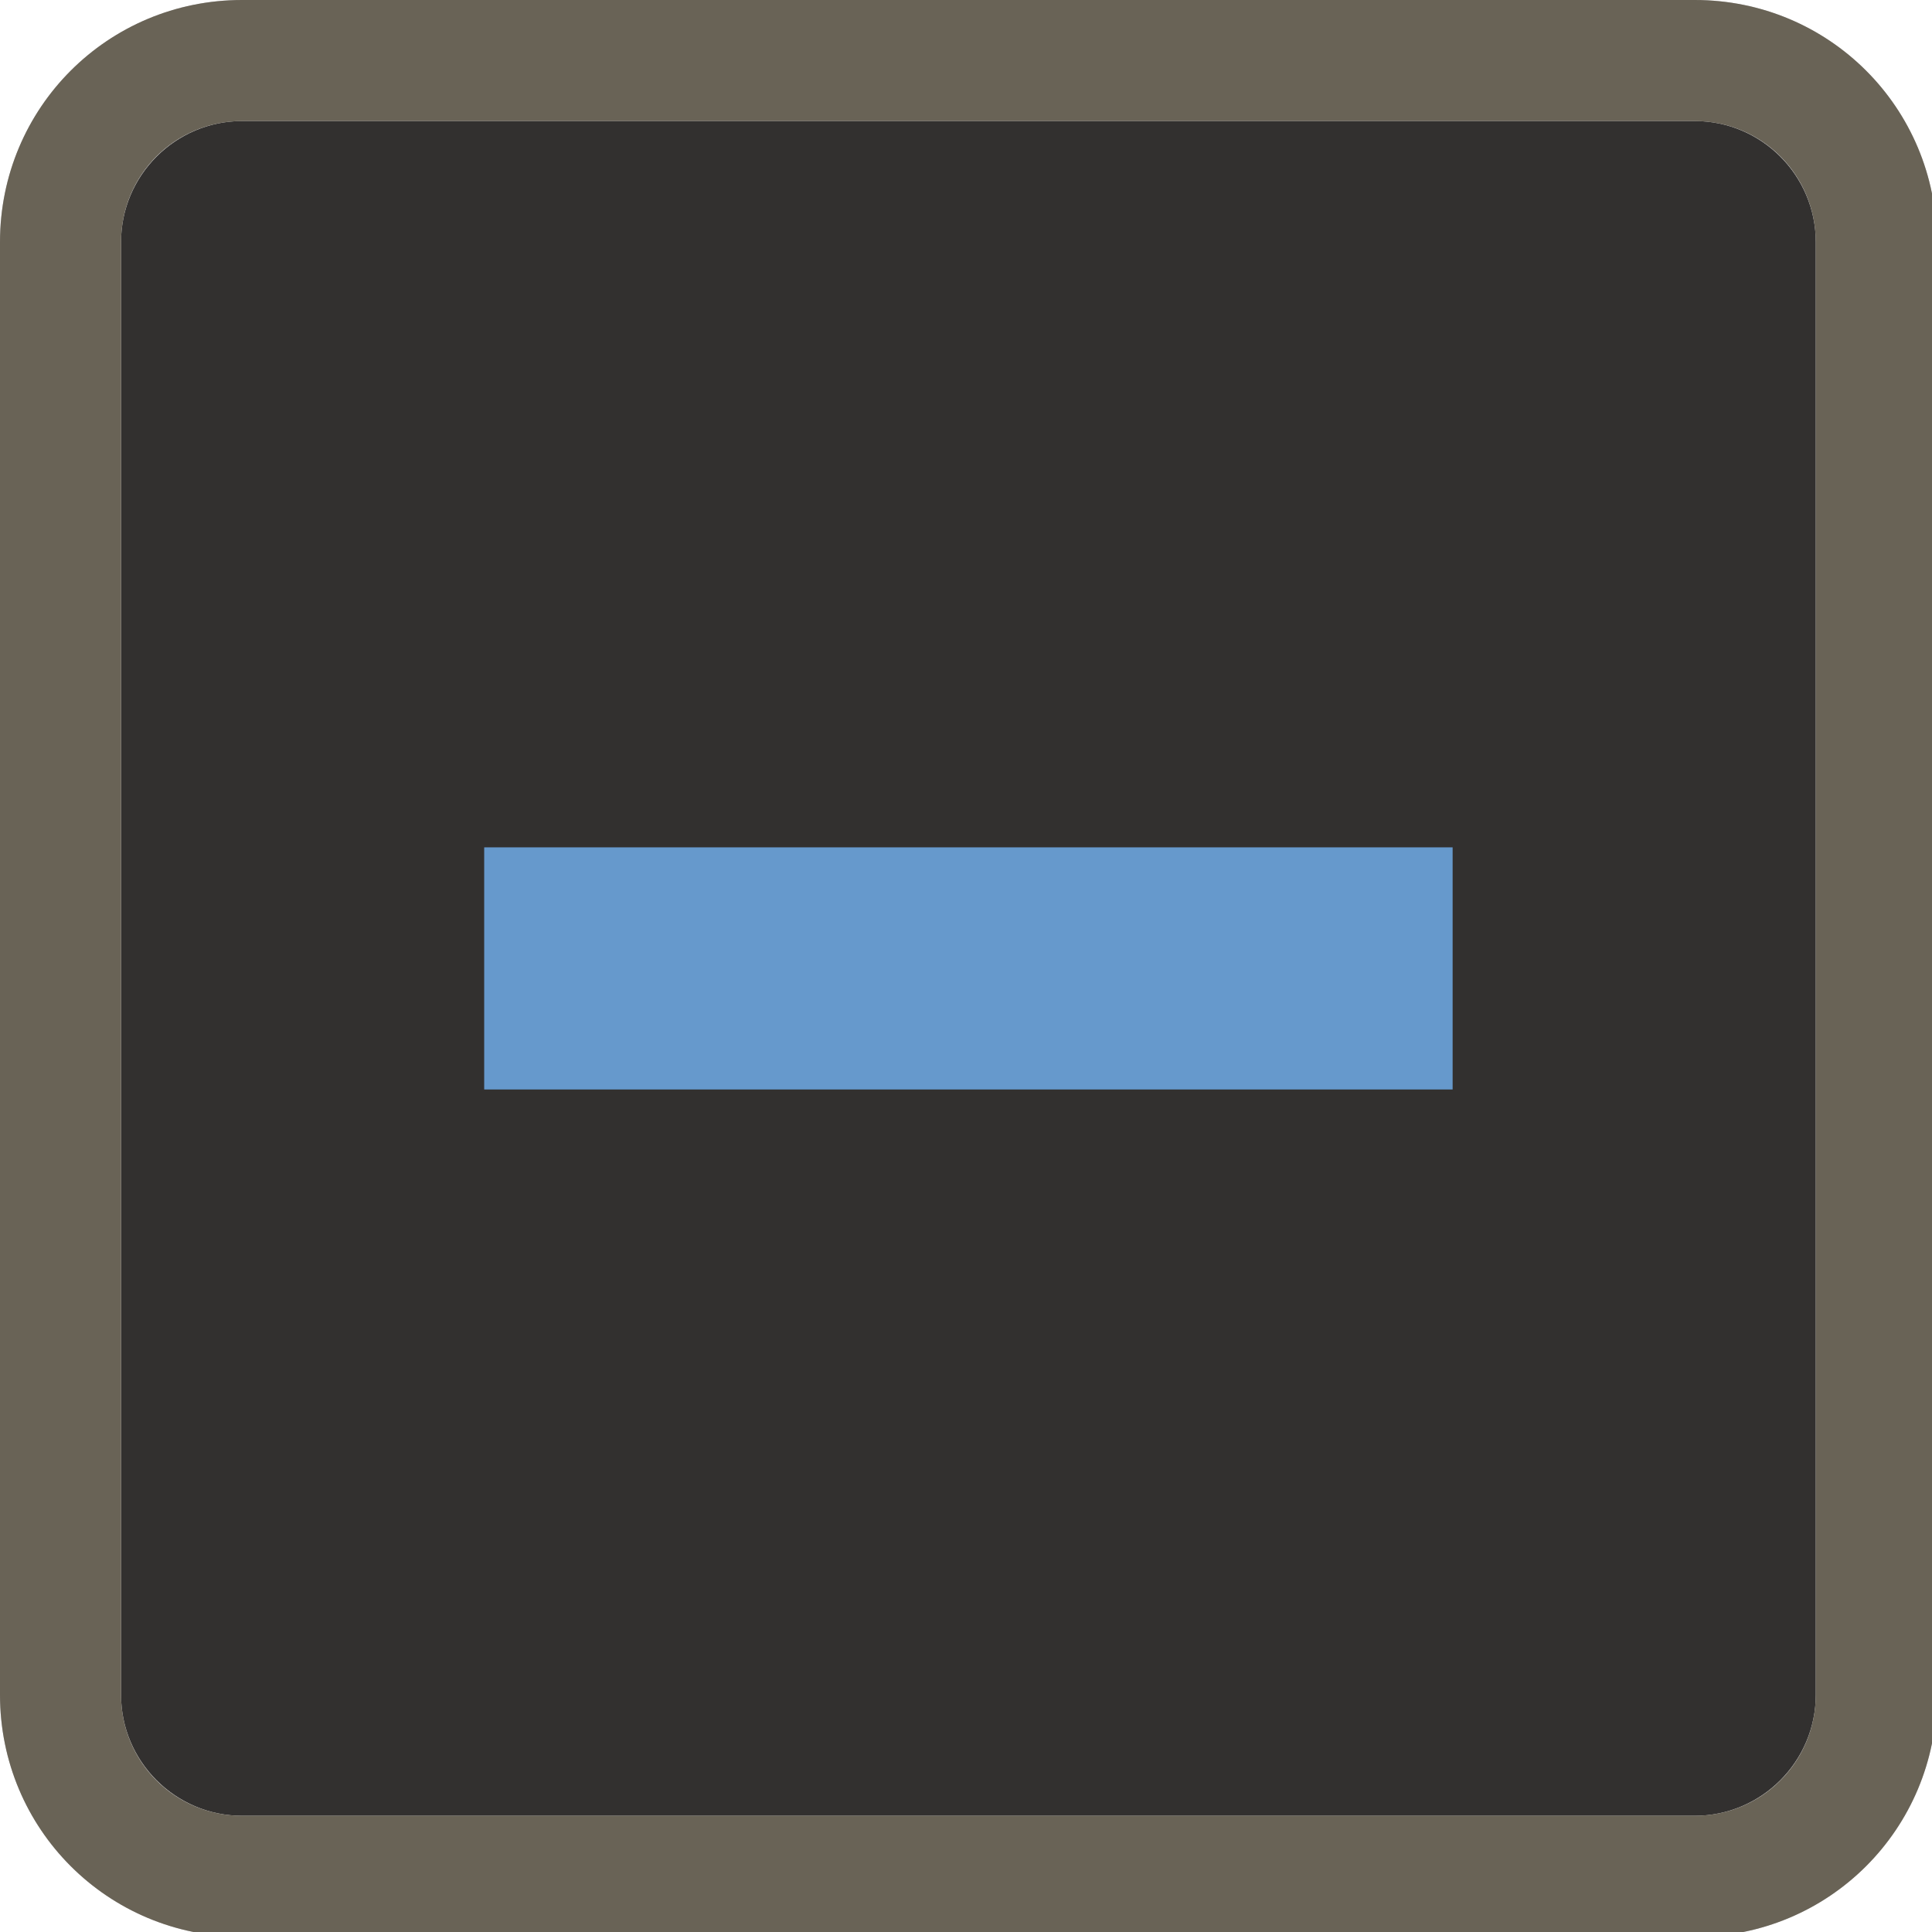
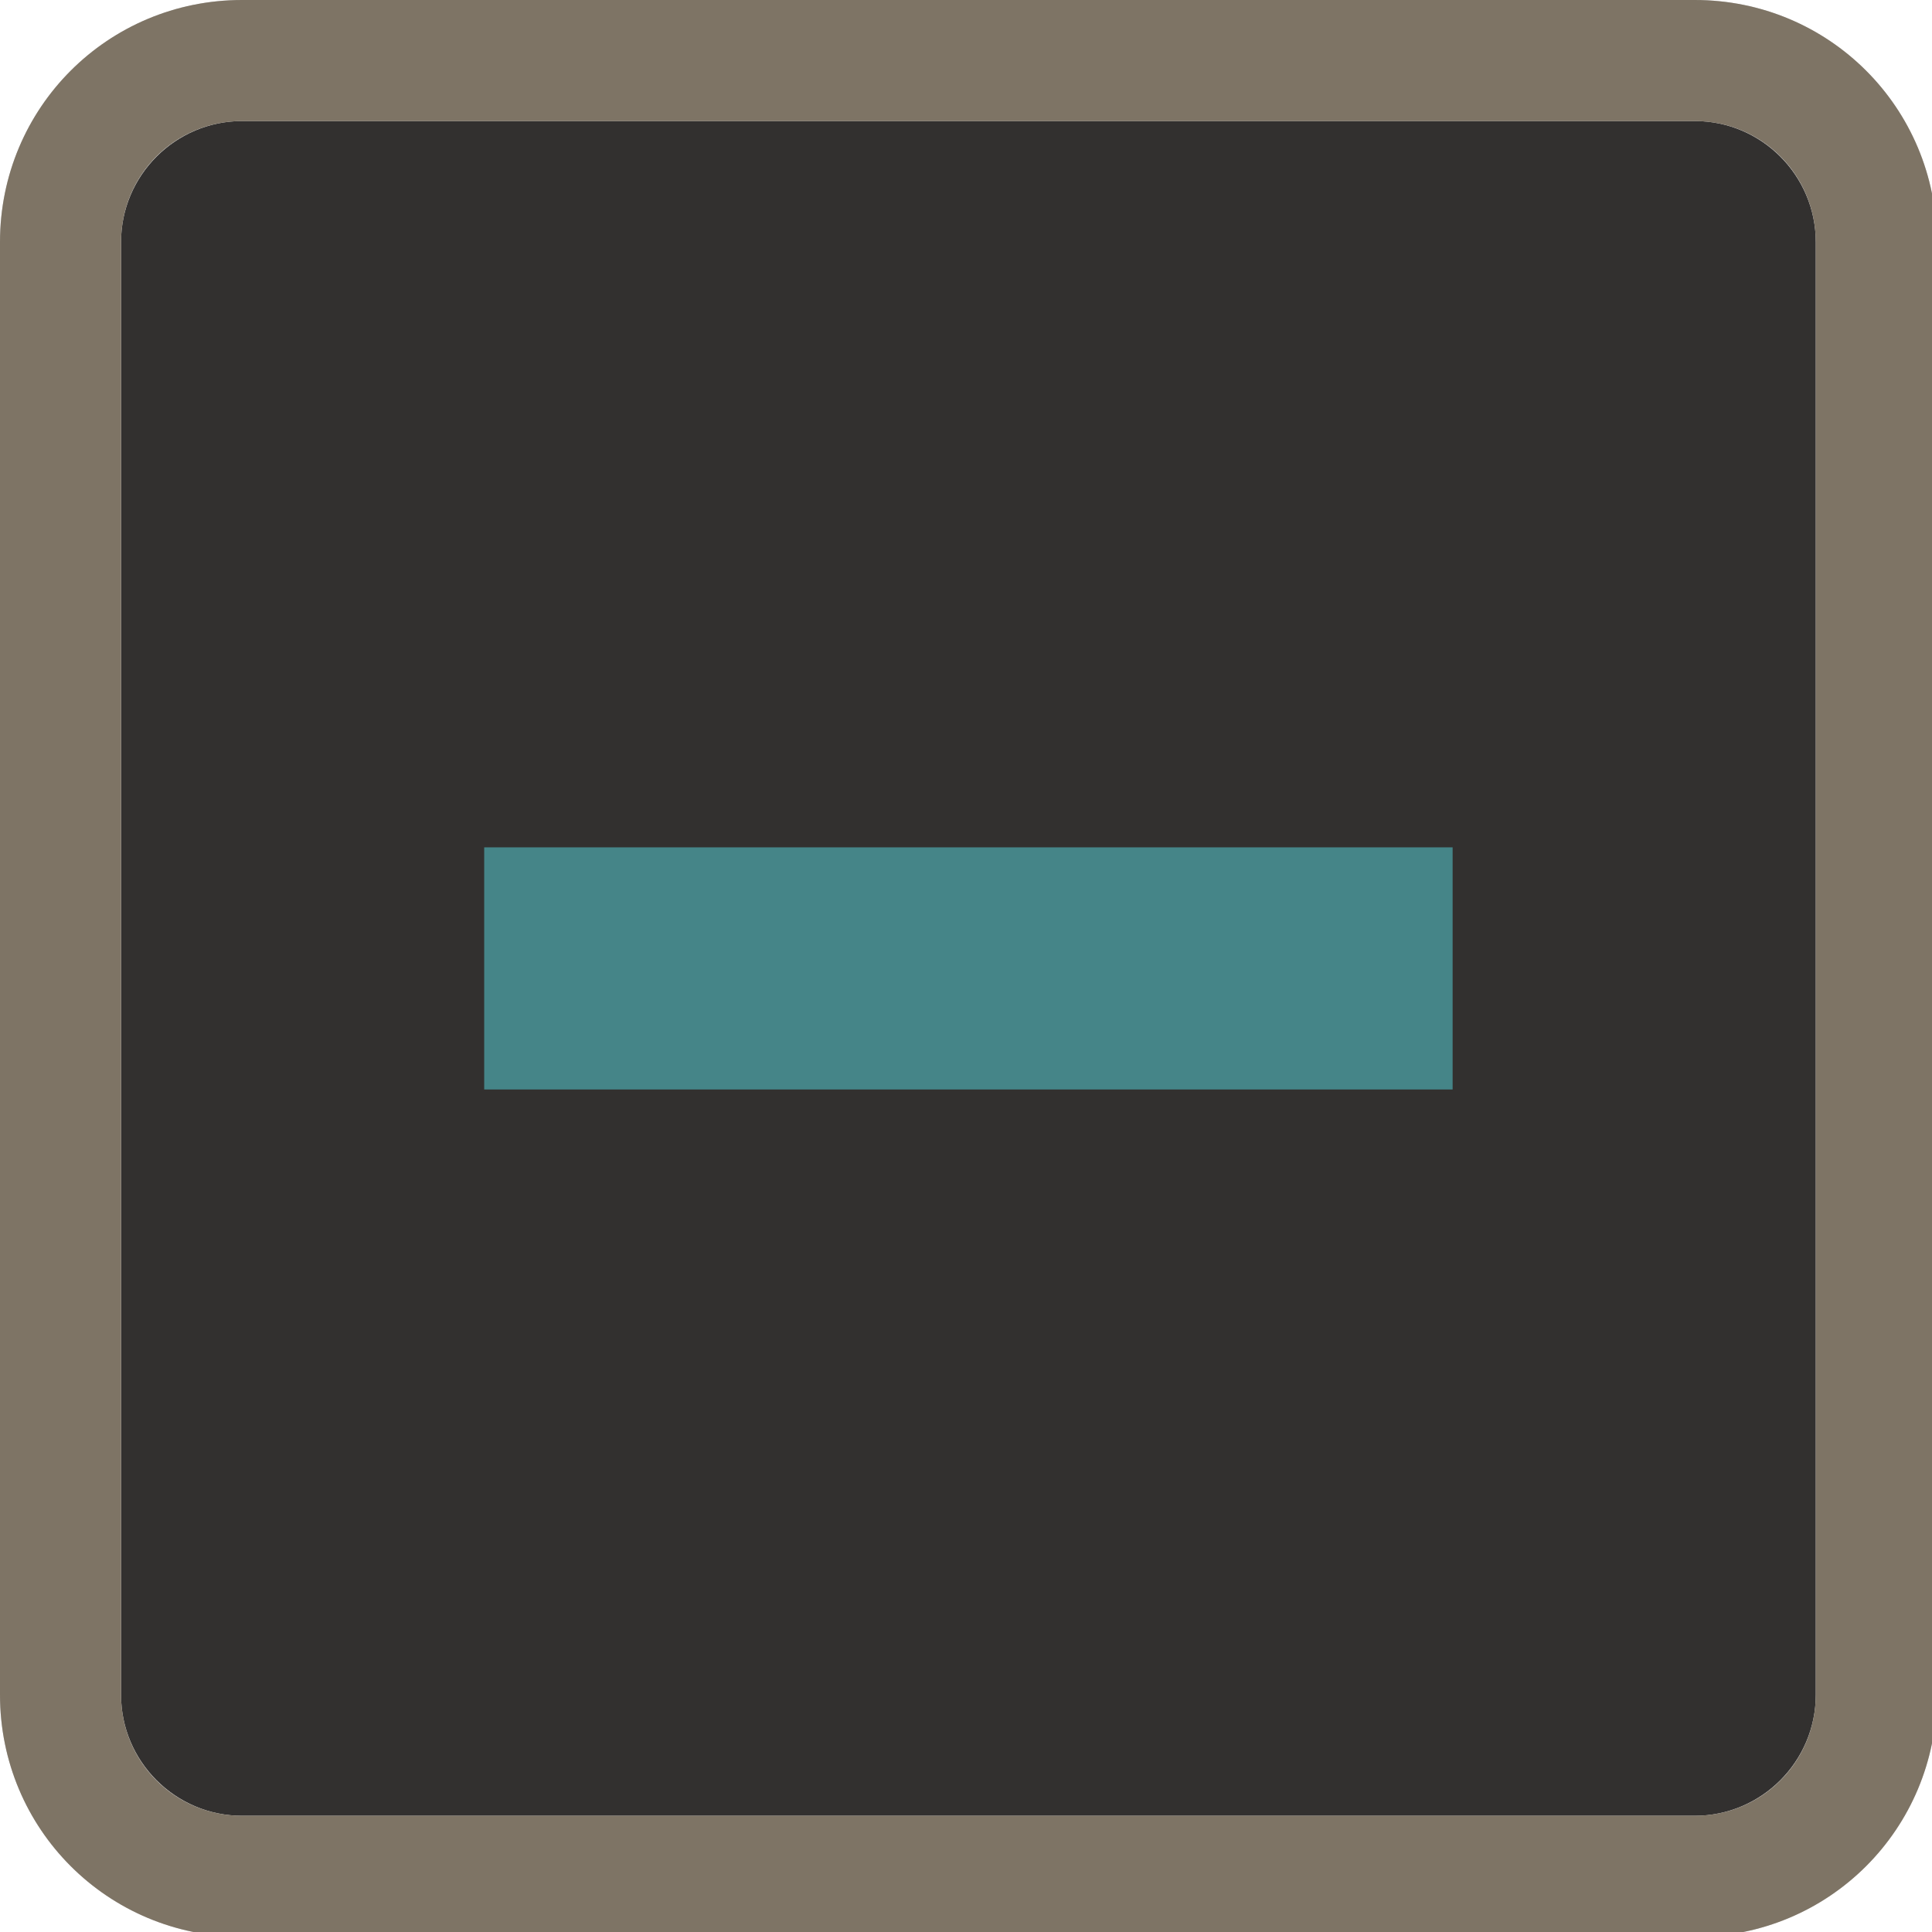
<svg xmlns="http://www.w3.org/2000/svg" width="133pt" height="133pt" viewBox="0 0 133 133" version="1.1">
  <g id="surface1">
    <path style=" stroke:none;fill-rule:nonzero;fill:#32302f;fill-opacity:1;" d="M 16.668 8.332 L 116.668 8.332 C 121.258 8.332 125 12.078 125 16.668 L 125 116.668 C 125 121.258 121.258 125 116.668 125 L 16.668 125 C 12.078 125 8.332 121.258 8.332 116.668 L 8.332 16.668 C 8.332 12.078 12.078 8.332 16.668 8.332 Z M 16.668 8.332 " />
-     <path style=" stroke:none;fill-rule:nonzero;fill:#32302f;fill-opacity:1;" d="M 16.668 0 C 7.422 0 0 7.422 0 16.668 L 0 116.668 C 0 125.91 7.422 133.332 16.668 133.332 L 116.668 133.332 C 125.91 133.332 133.332 125.91 133.332 116.668 L 133.332 16.668 C 133.332 7.422 125.91 0 116.668 0 Z M 16.668 8.332 L 116.668 8.332 C 121.289 8.332 125 12.043 125 16.668 L 125 116.668 C 125 121.289 121.289 125 116.668 125 L 16.668 125 C 12.043 125 8.332 121.289 8.332 116.668 L 8.332 16.668 C 8.332 12.043 12.043 8.332 16.668 8.332 Z M 16.668 8.332 " />
+     <path style=" stroke:none;fill-rule:nonzero;fill:#504945;fill-opacity:1;" d="M 16.668 0 C 7.422 0 0 7.422 0 16.668 L 0 116.668 C 0 125.91 7.422 133.332 16.668 133.332 L 116.668 133.332 C 125.91 133.332 133.332 125.91 133.332 116.668 L 133.332 16.668 C 133.332 7.422 125.91 0 116.668 0 Z M 16.668 8.332 L 116.668 8.332 C 121.289 8.332 125 12.043 125 16.668 L 125 116.668 C 125 121.289 121.289 125 116.668 125 L 16.668 125 C 12.043 125 8.332 121.289 8.332 116.668 L 8.332 16.668 C 8.332 12.043 12.043 8.332 16.668 8.332 Z M 16.668 8.332 " />
    <path style=" stroke:none;fill-rule:nonzero;fill:#ebdbb2;fill-opacity:0.30;" d="M 16.668 0 C 7.422 0 0 7.422 0 16.668 L 0 116.668 C 0 125.91 7.422 133.332 16.668 133.332 L 116.668 133.332 C 125.91 133.332 133.332 125.91 133.332 116.668 L 133.332 16.668 C 133.332 7.422 125.91 0 116.668 0 Z M 16.668 8.332 L 116.668 8.332 C 121.289 8.332 125 12.043 125 16.668 L 125 116.668 C 125 121.289 121.289 125 116.668 125 L 16.668 125 C 12.043 125 8.332 121.289 8.332 116.668 L 8.332 16.668 C 8.332 12.043 12.043 8.332 16.668 8.332 Z M 16.668 8.332 " />
-     <path style=" stroke:none;fill-rule:nonzero;fill:#6699cc;fill-opacity:1;" d="M 33.332 58.332 L 100 58.332 L 100 75 L 33.332 75 Z M 33.332 58.332 " />
+     <path style=" stroke:none;fill-rule:nonzero;fill:#458588;fill-opacity:1;" d="M 33.332 58.332 L 100 58.332 L 100 75 L 33.332 75 Z M 33.332 58.332 " />
  </g>
</svg>
